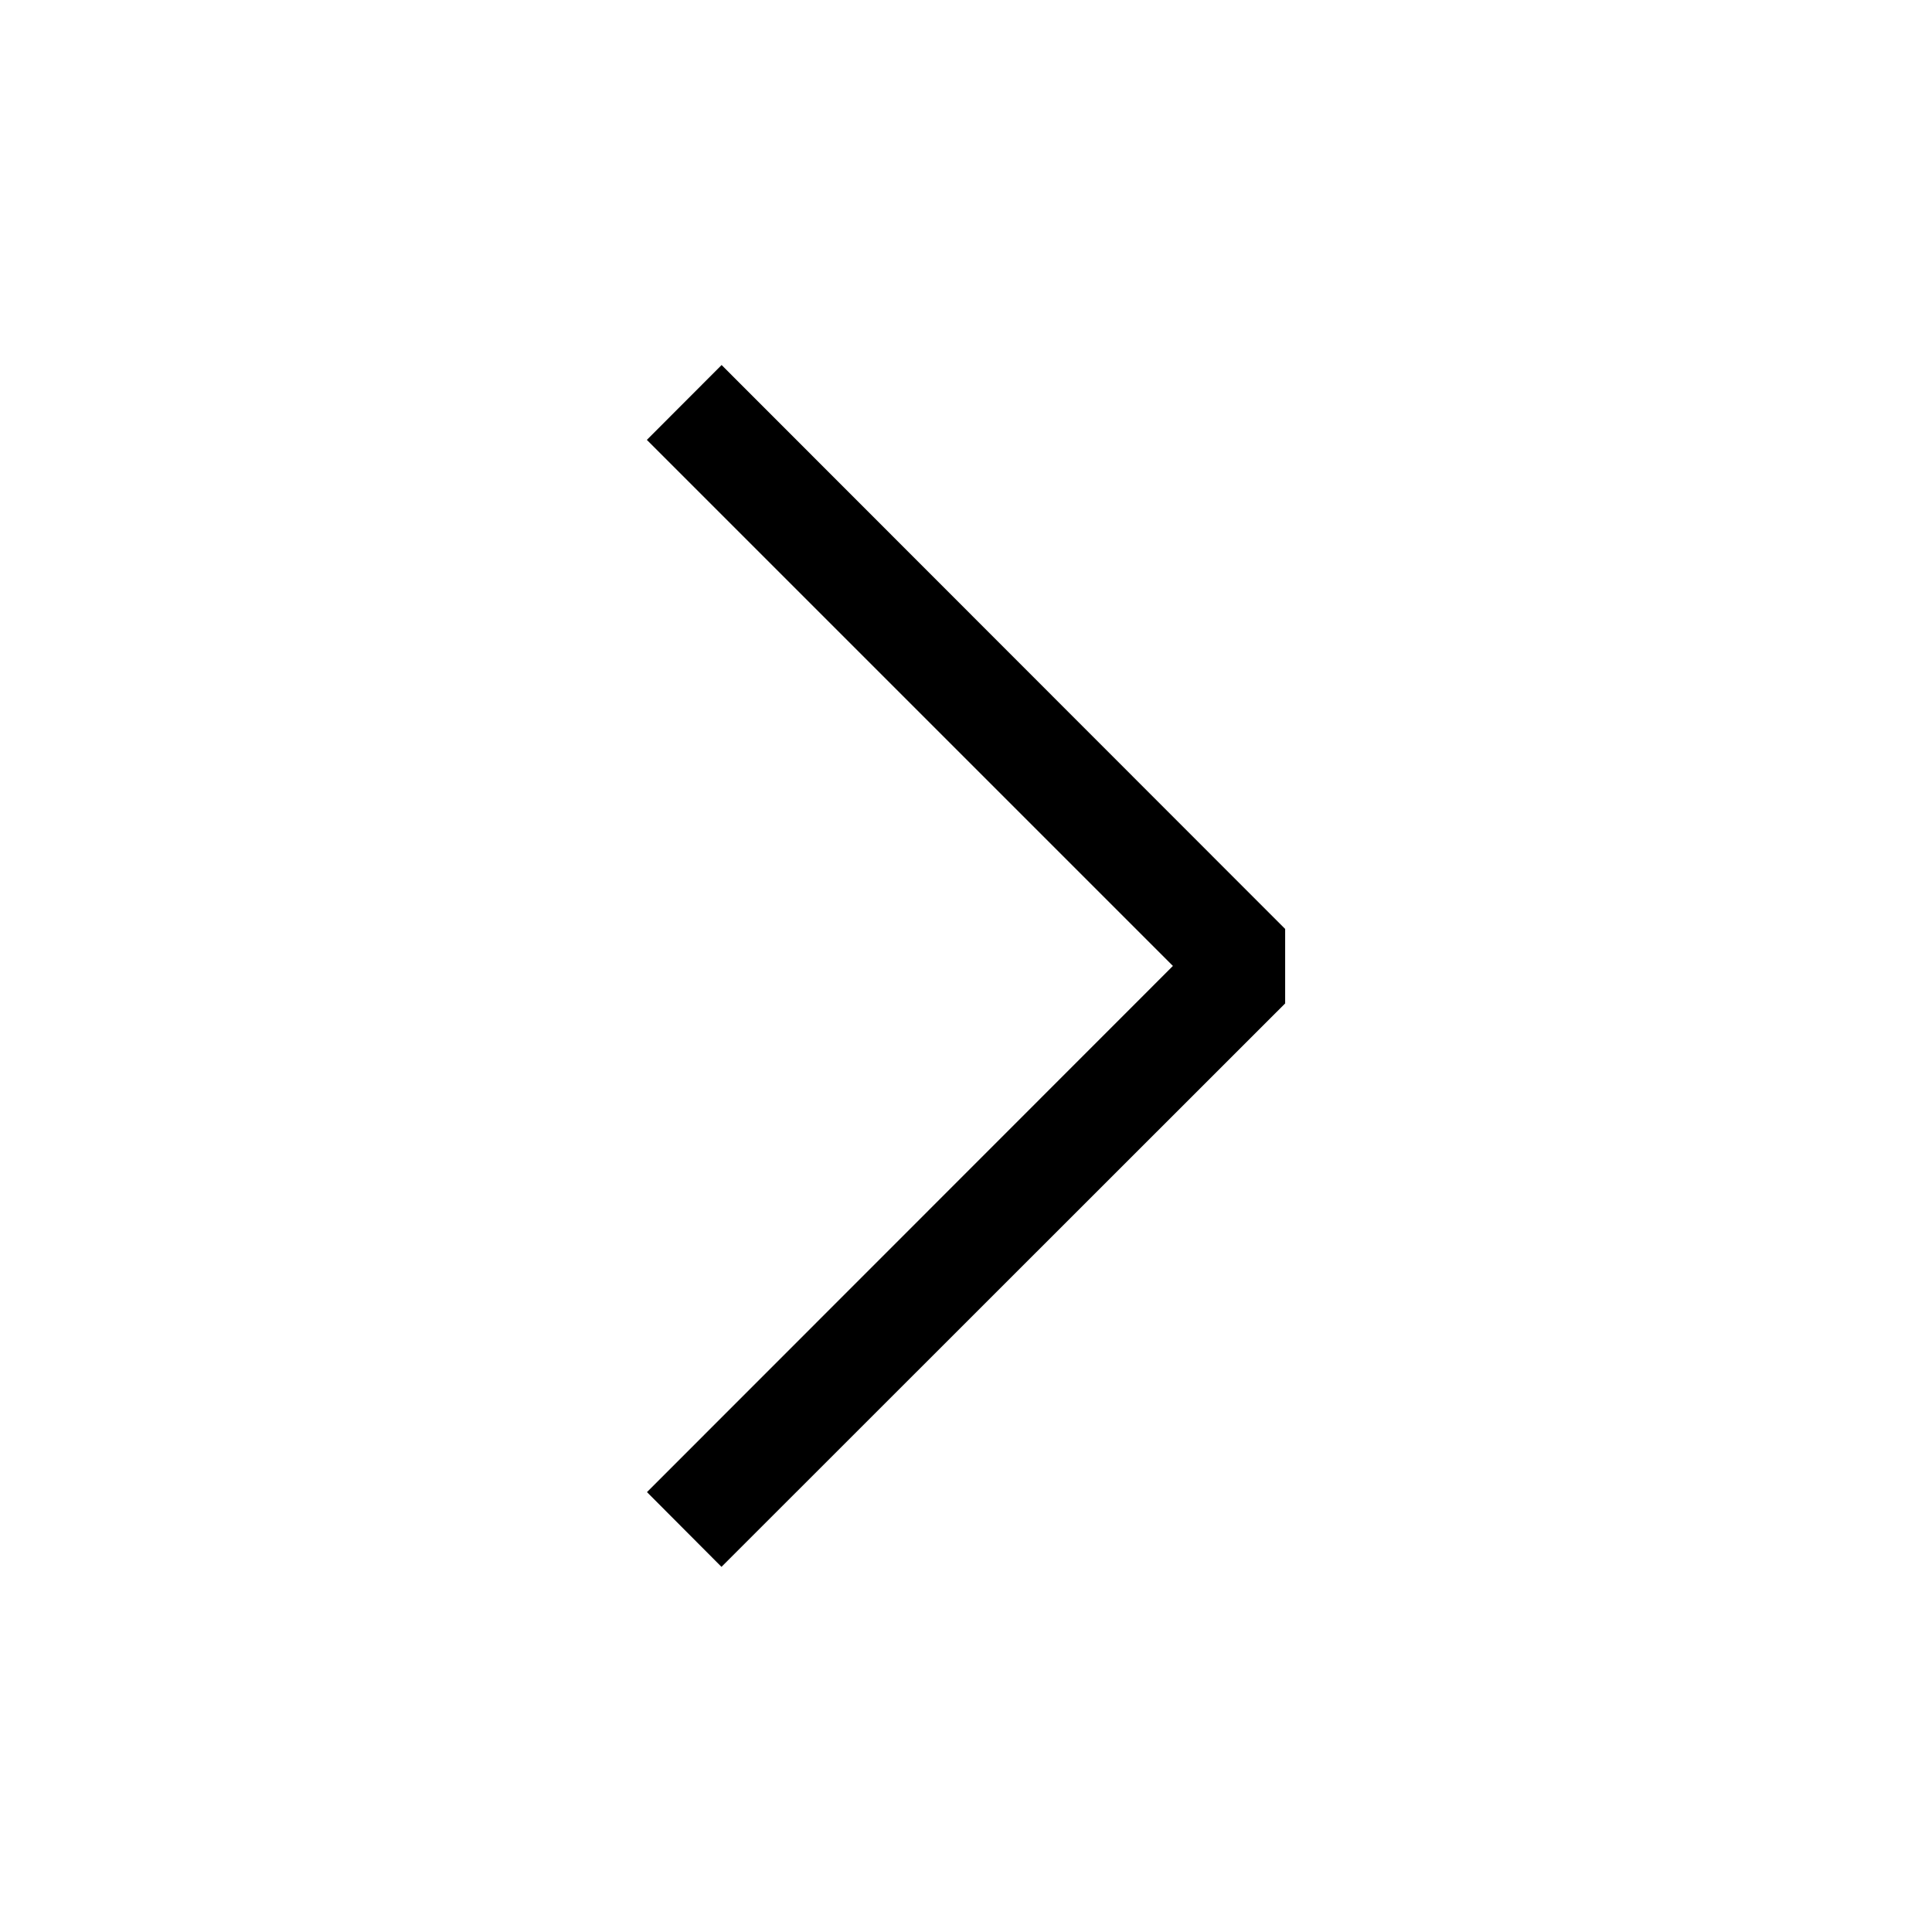
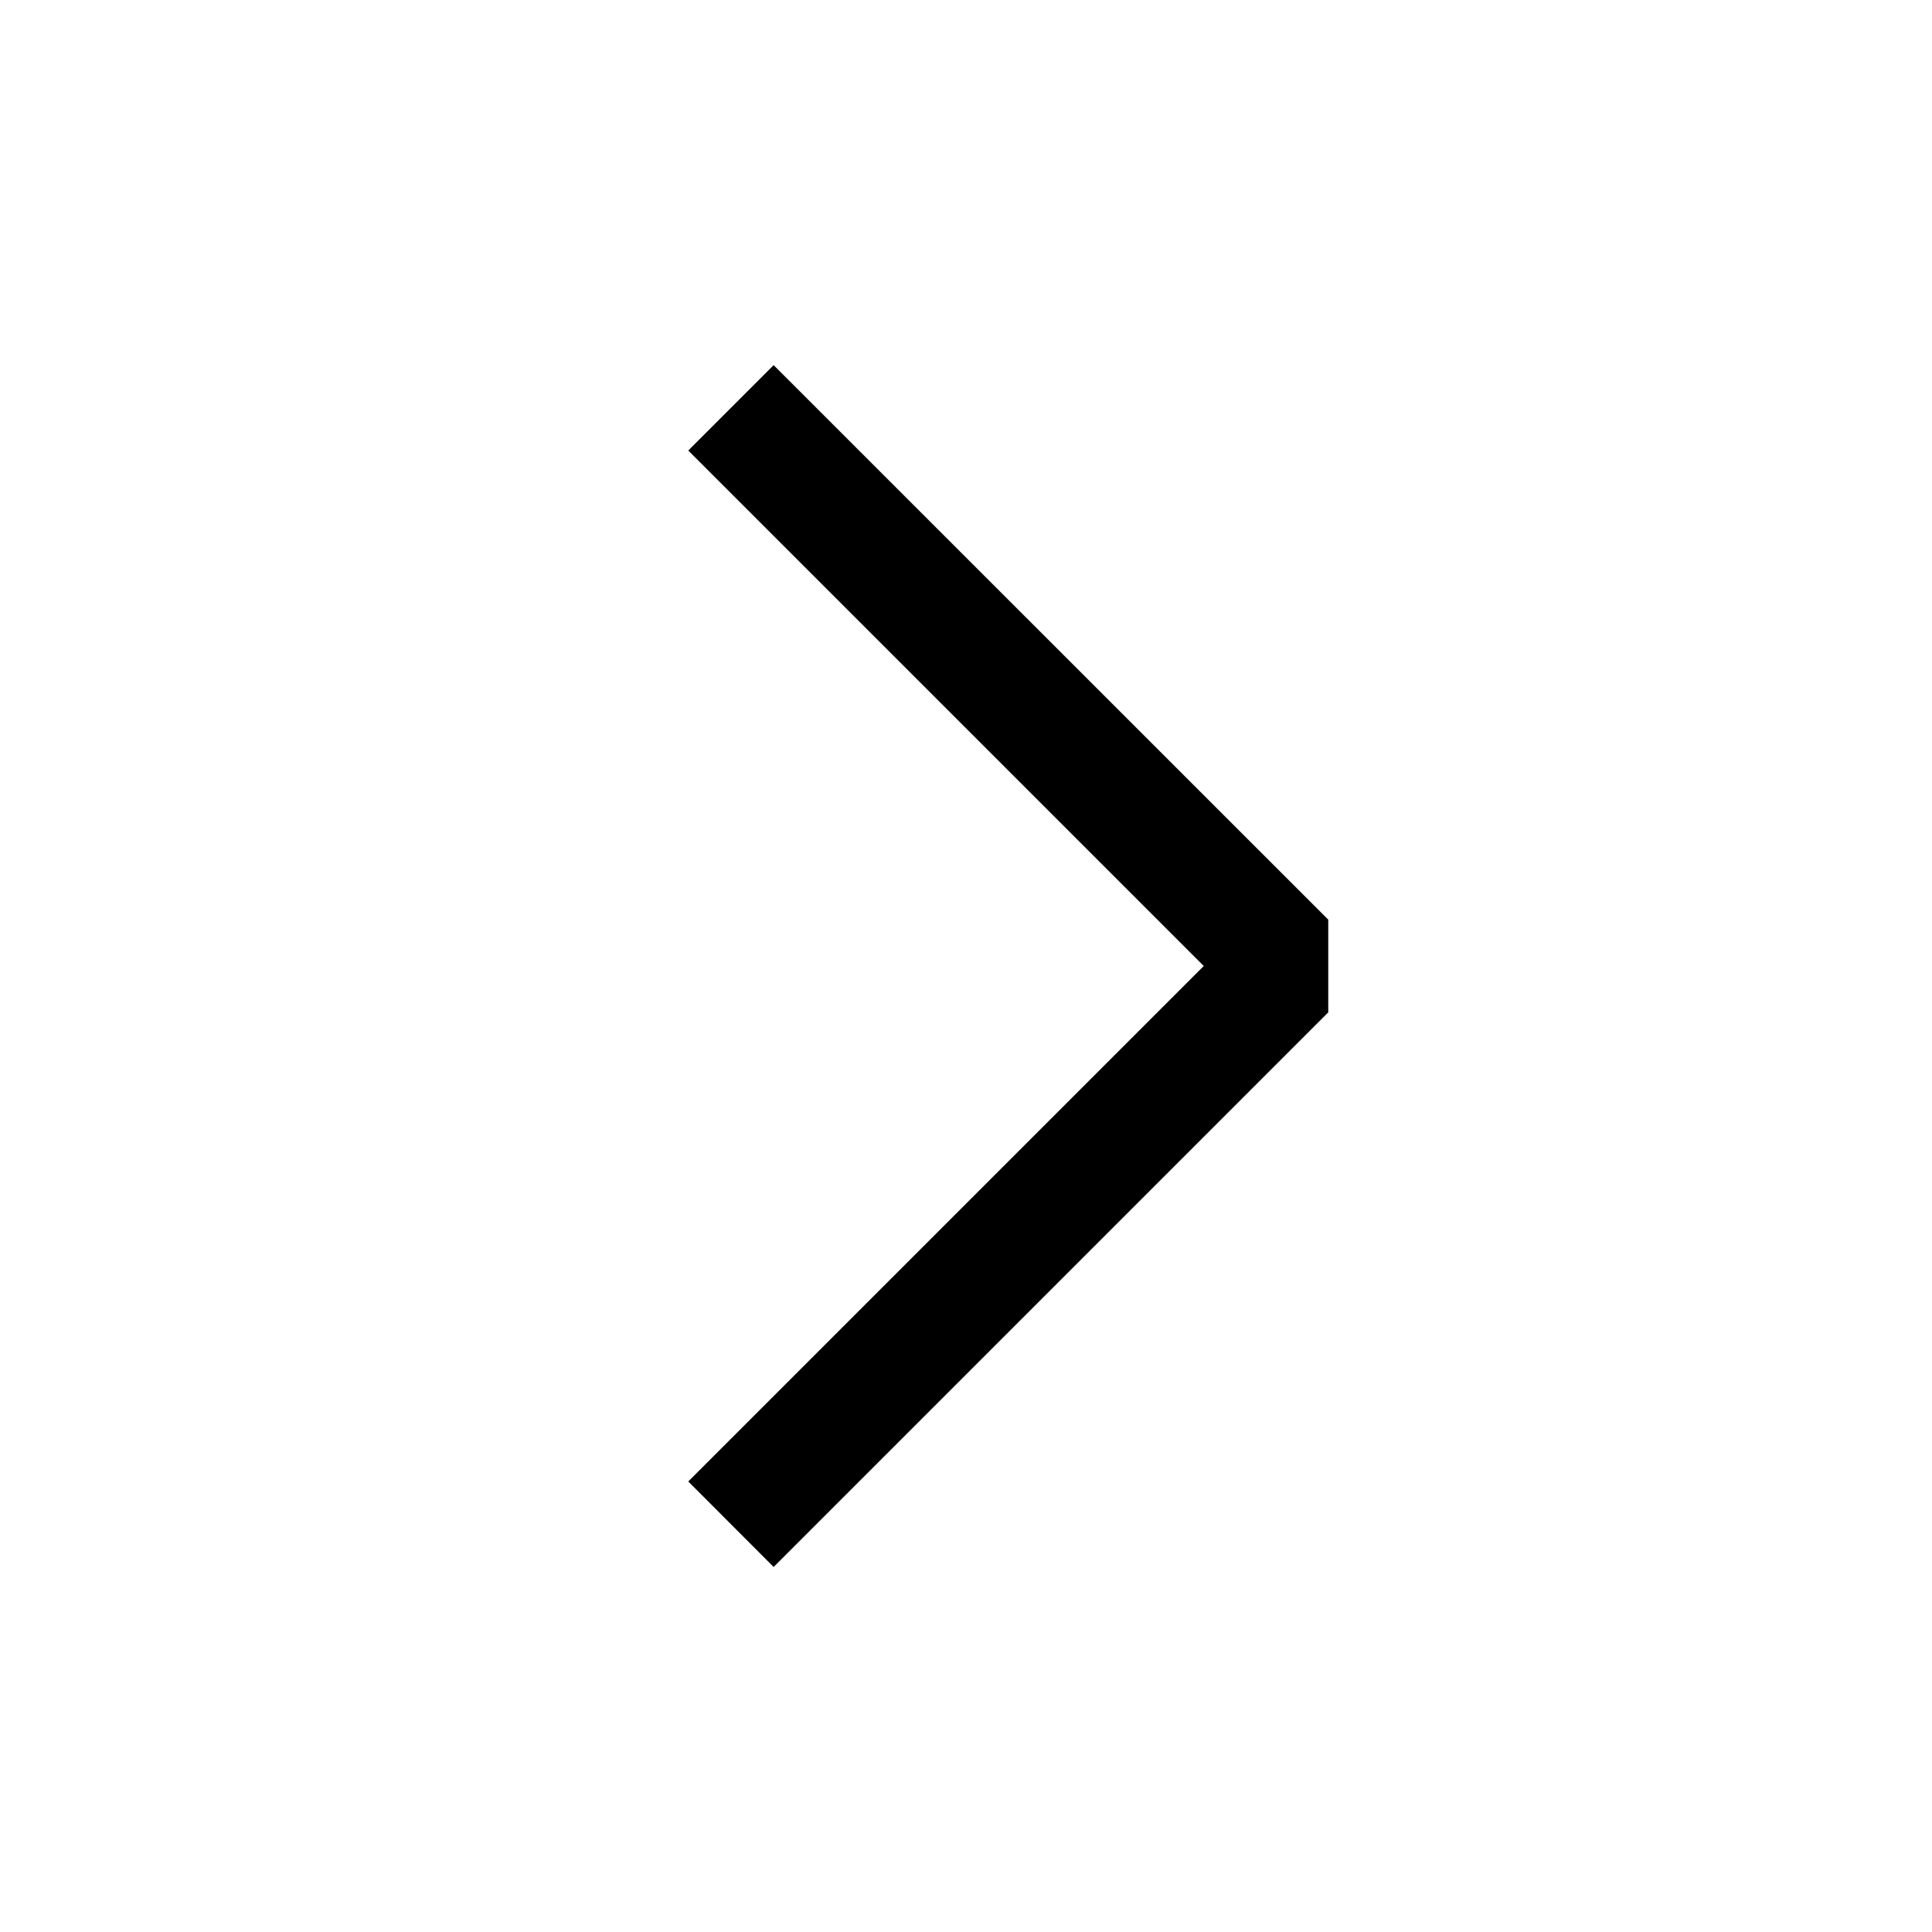
<svg xmlns="http://www.w3.org/2000/svg" viewBox="0 0 16 16" xml:space="preserve" fill-rule="evenodd" clip-rule="evenodd" stroke-linejoin="round" stroke-miterlimit="2">
-   <path d="M9.714 8 5.357 3.643l.619-.62 4.667 4.67v.617l-4.668 4.666-.617-.619L9.713 8Z" />
+   <path d="M11 7.616 6.407 3.024l-.707.707L9.969 8 5.7 12.269l.707.708L11 8.384v-.768Z" />
</svg>
